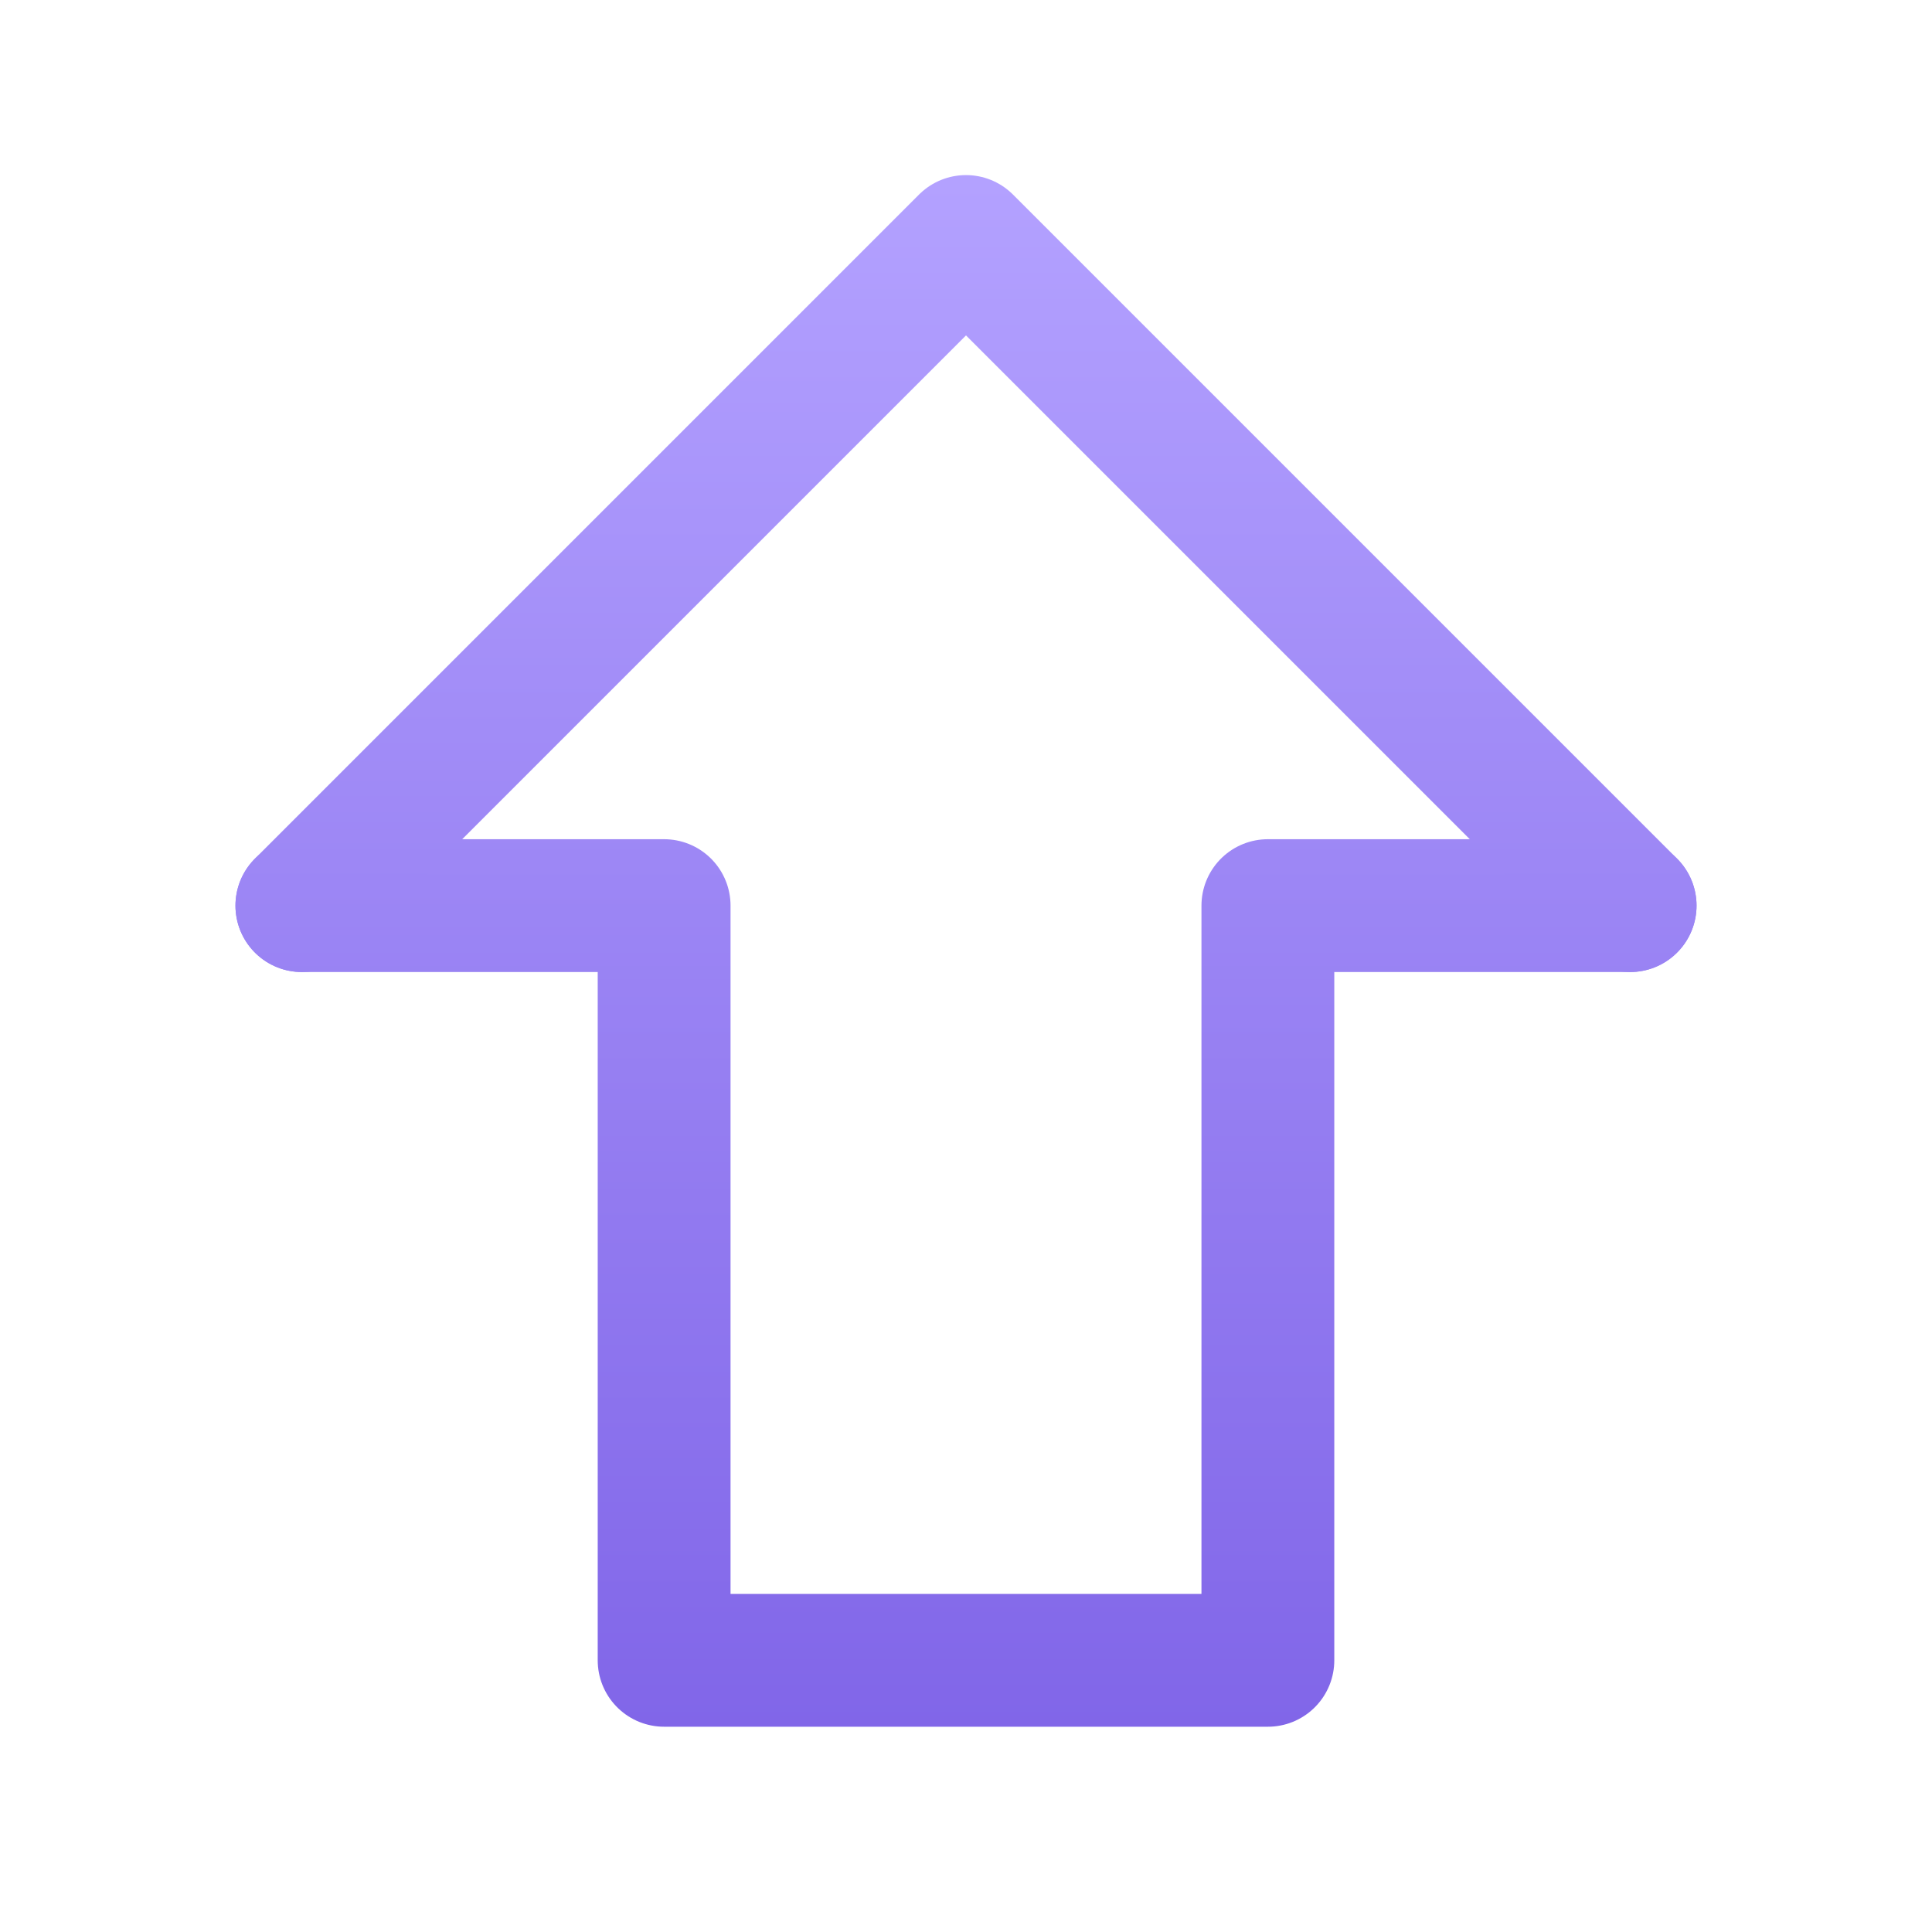
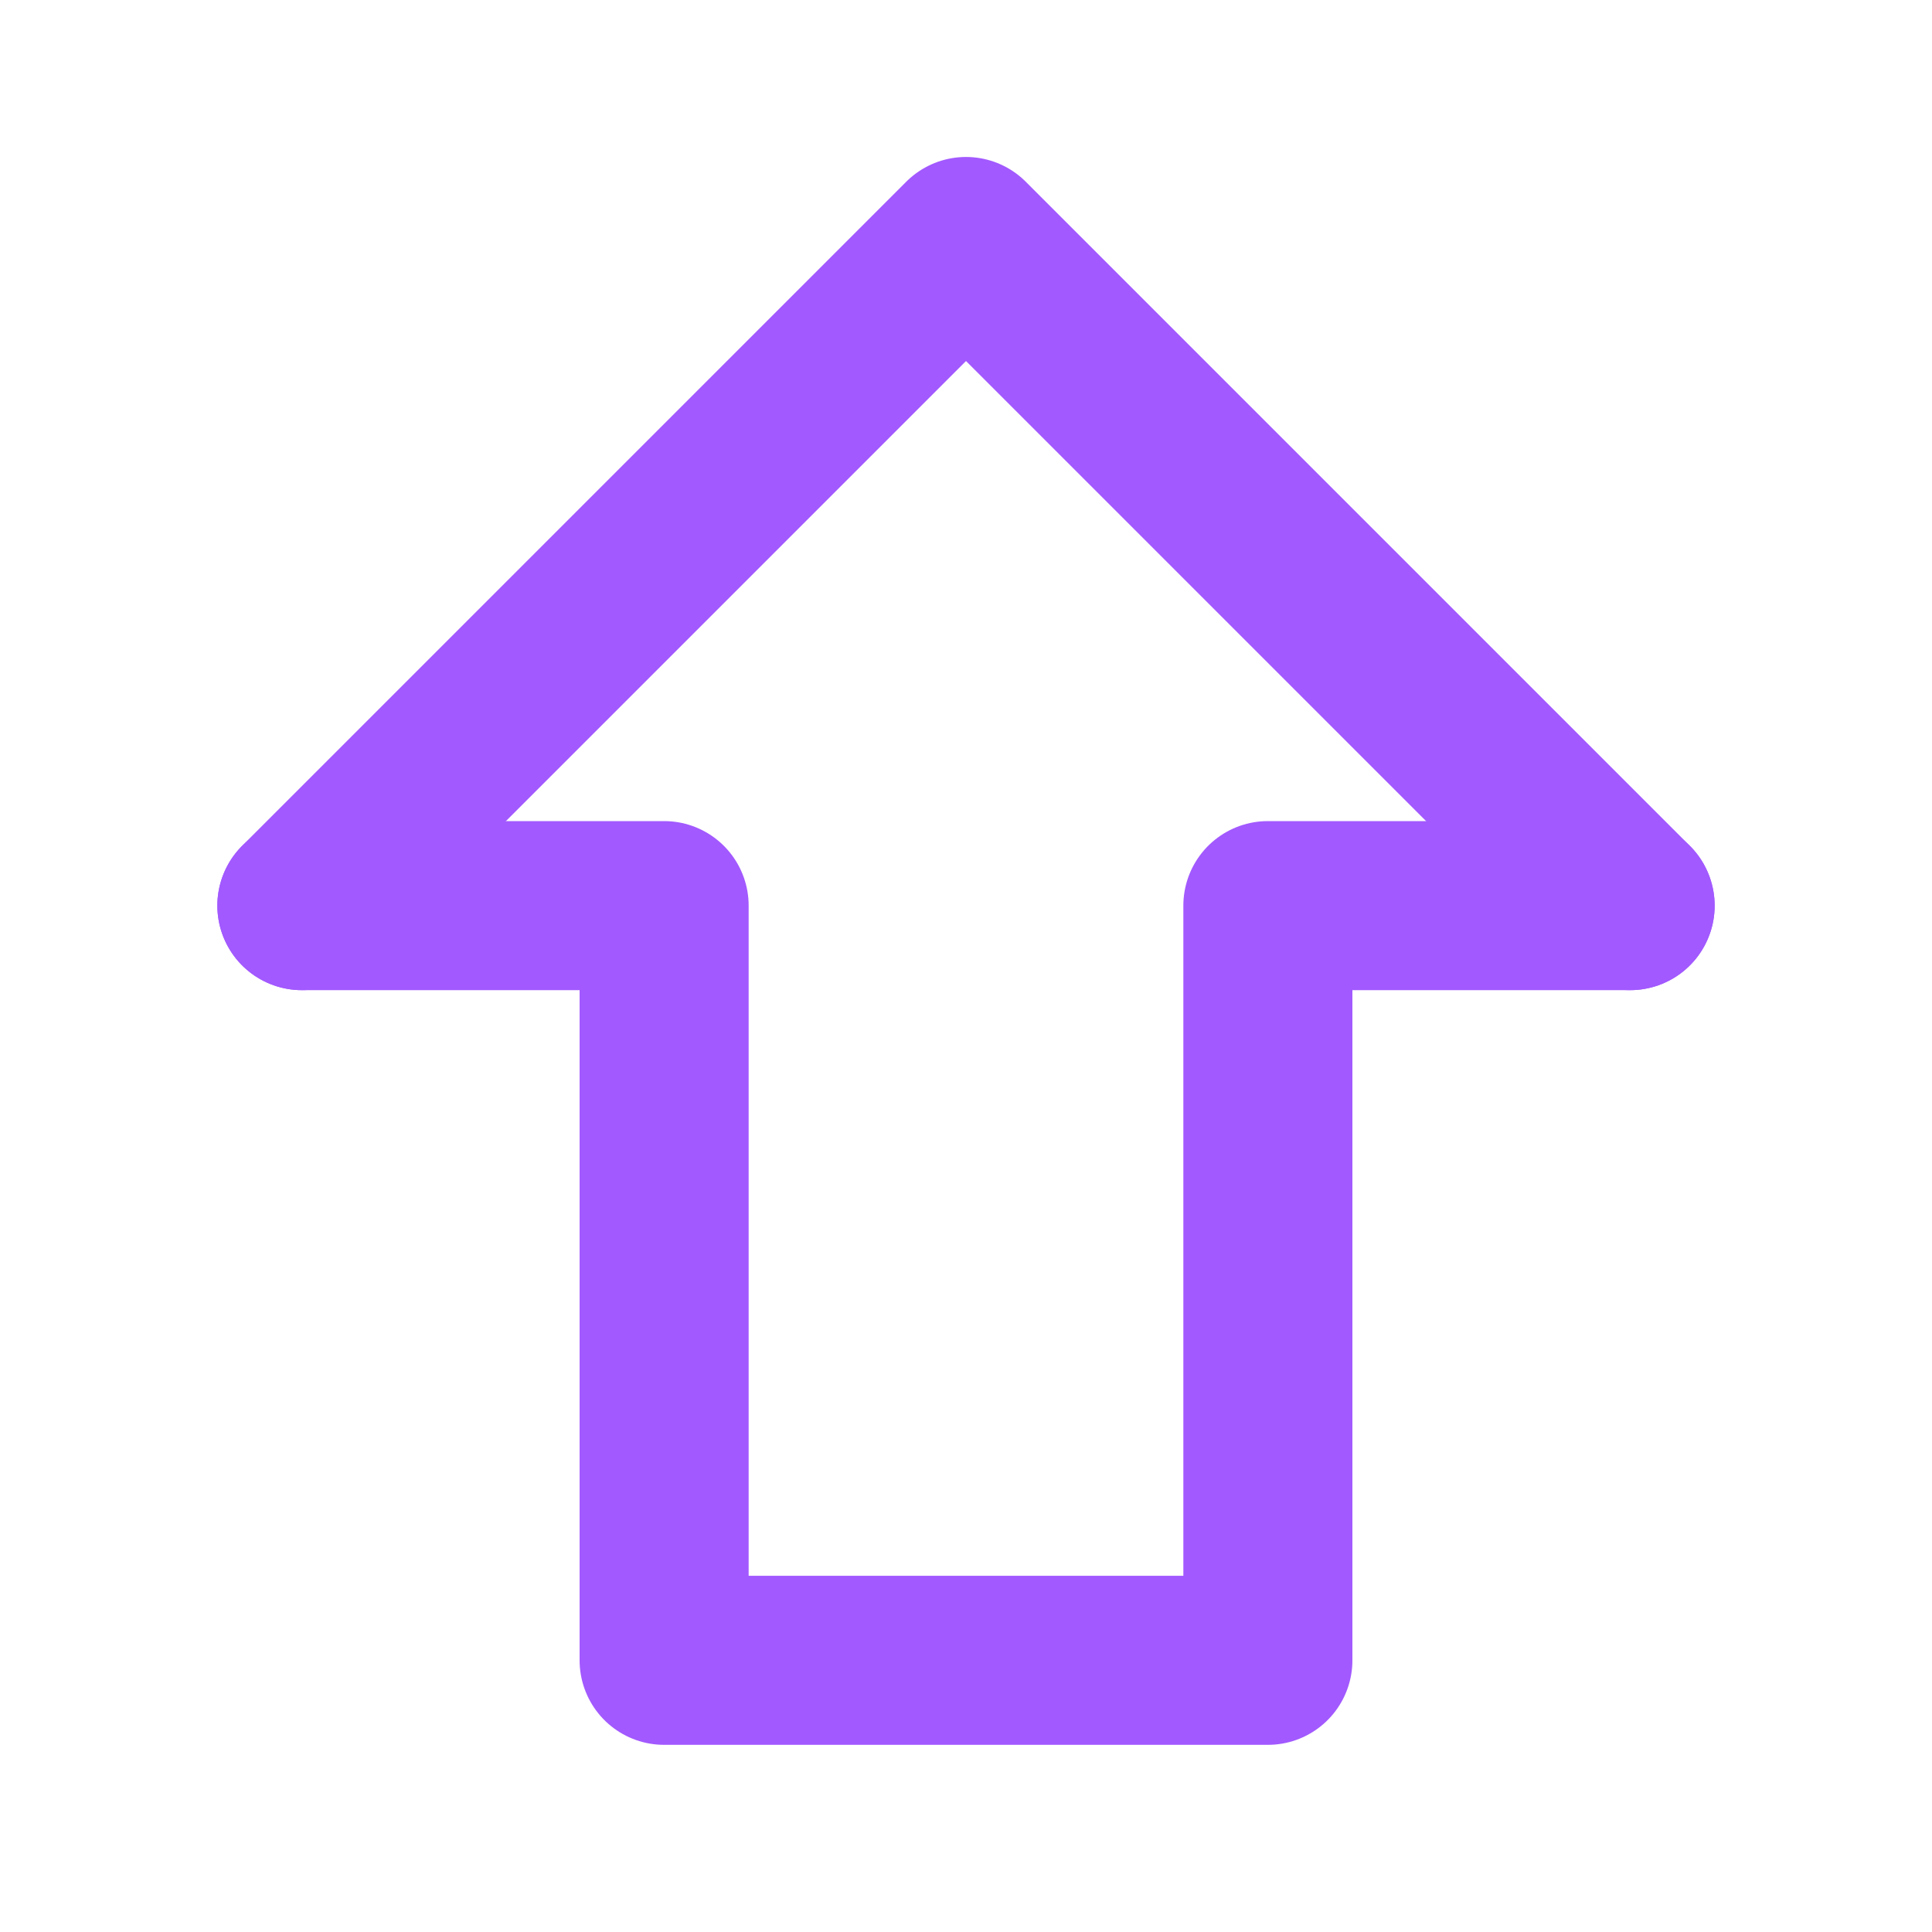
- <svg xmlns="http://www.w3.org/2000/svg" viewBox="0 0 32 32" fill="none" stroke="url(#midnight)" stroke-width="2.2" stroke-linecap="round" stroke-linejoin="round">
-   <defs>
-     <linearGradient id="midnight" gradientUnits="userSpaceOnUse" x1="0" y1="3" x2="0" y2="29">
-       <stop offset="0" stop-color="#b3a1ff" />
-       <stop offset="1" stop-color="#8065e8" />
-     </linearGradient>
-   </defs>
+ <svg xmlns="http://www.w3.org/2000/svg" viewBox="0 0 32 32" fill="none" stroke="#a259ff" stroke-width="2.8" stroke-linecap="round" stroke-linejoin="round">
  <path d="M27 15 H21 V27.5 H11 V15 H5" />
  <path d="M5 15 L16 4 L27 15" />
</svg>
